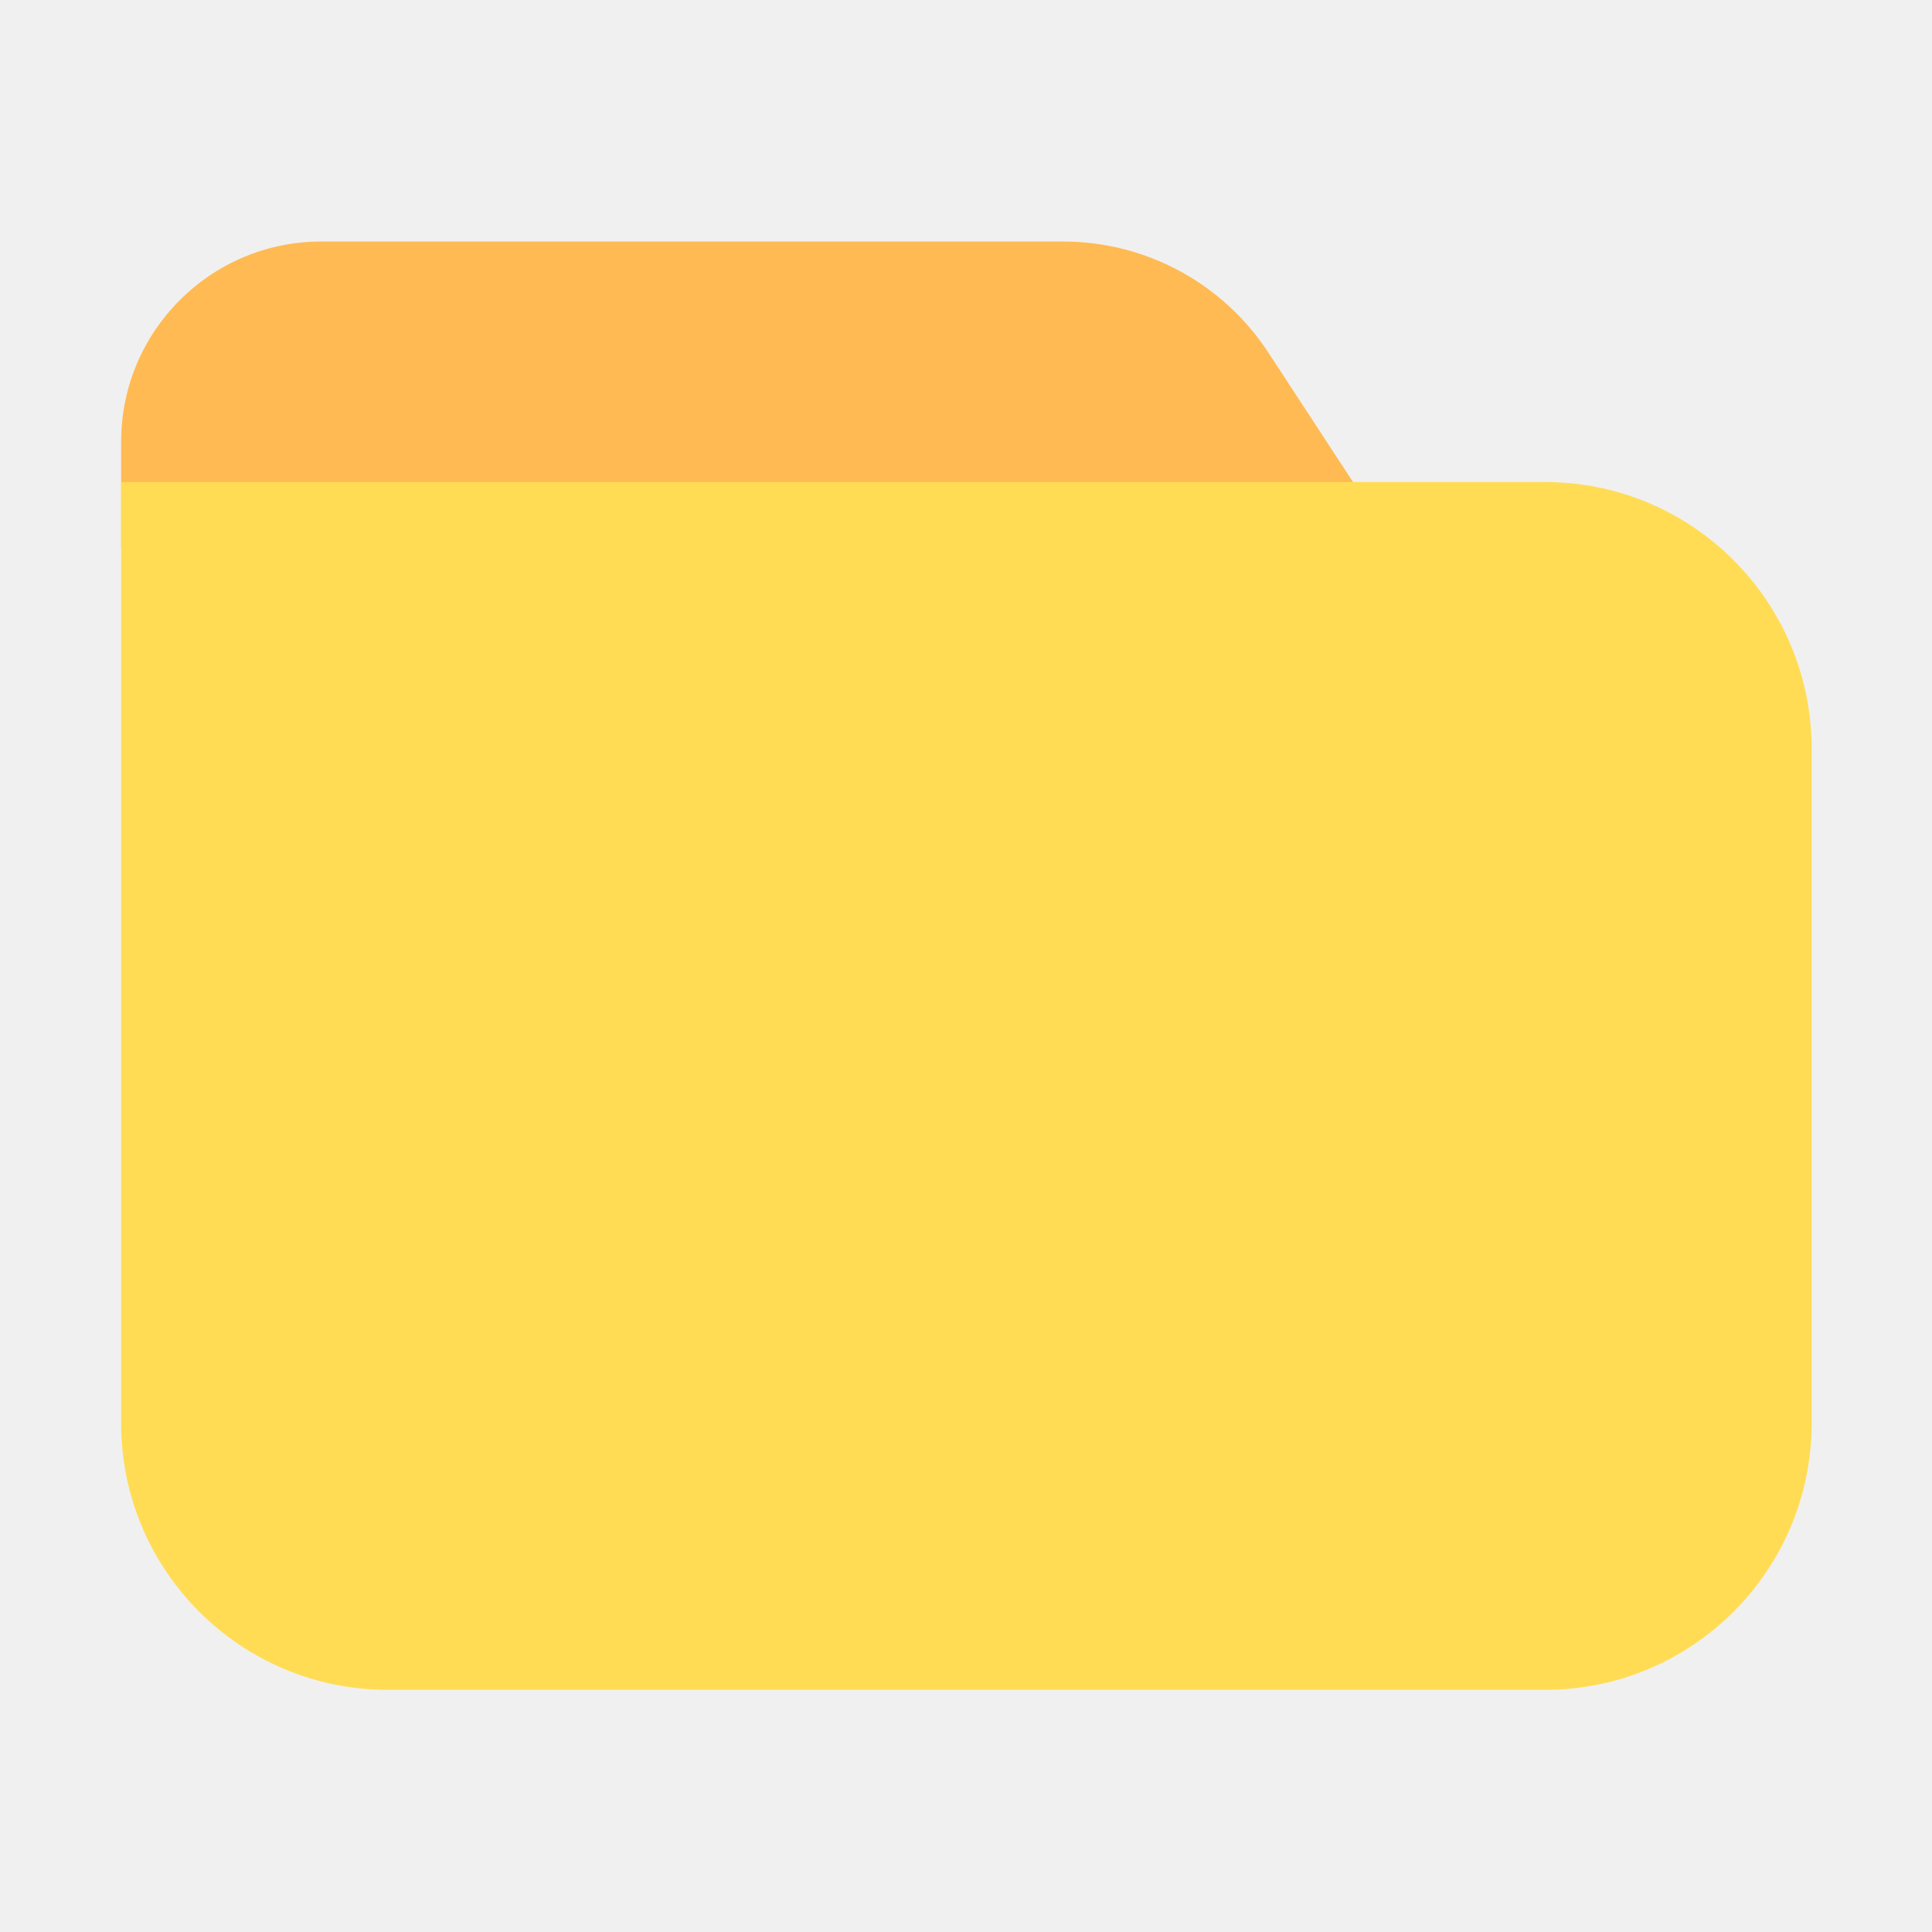
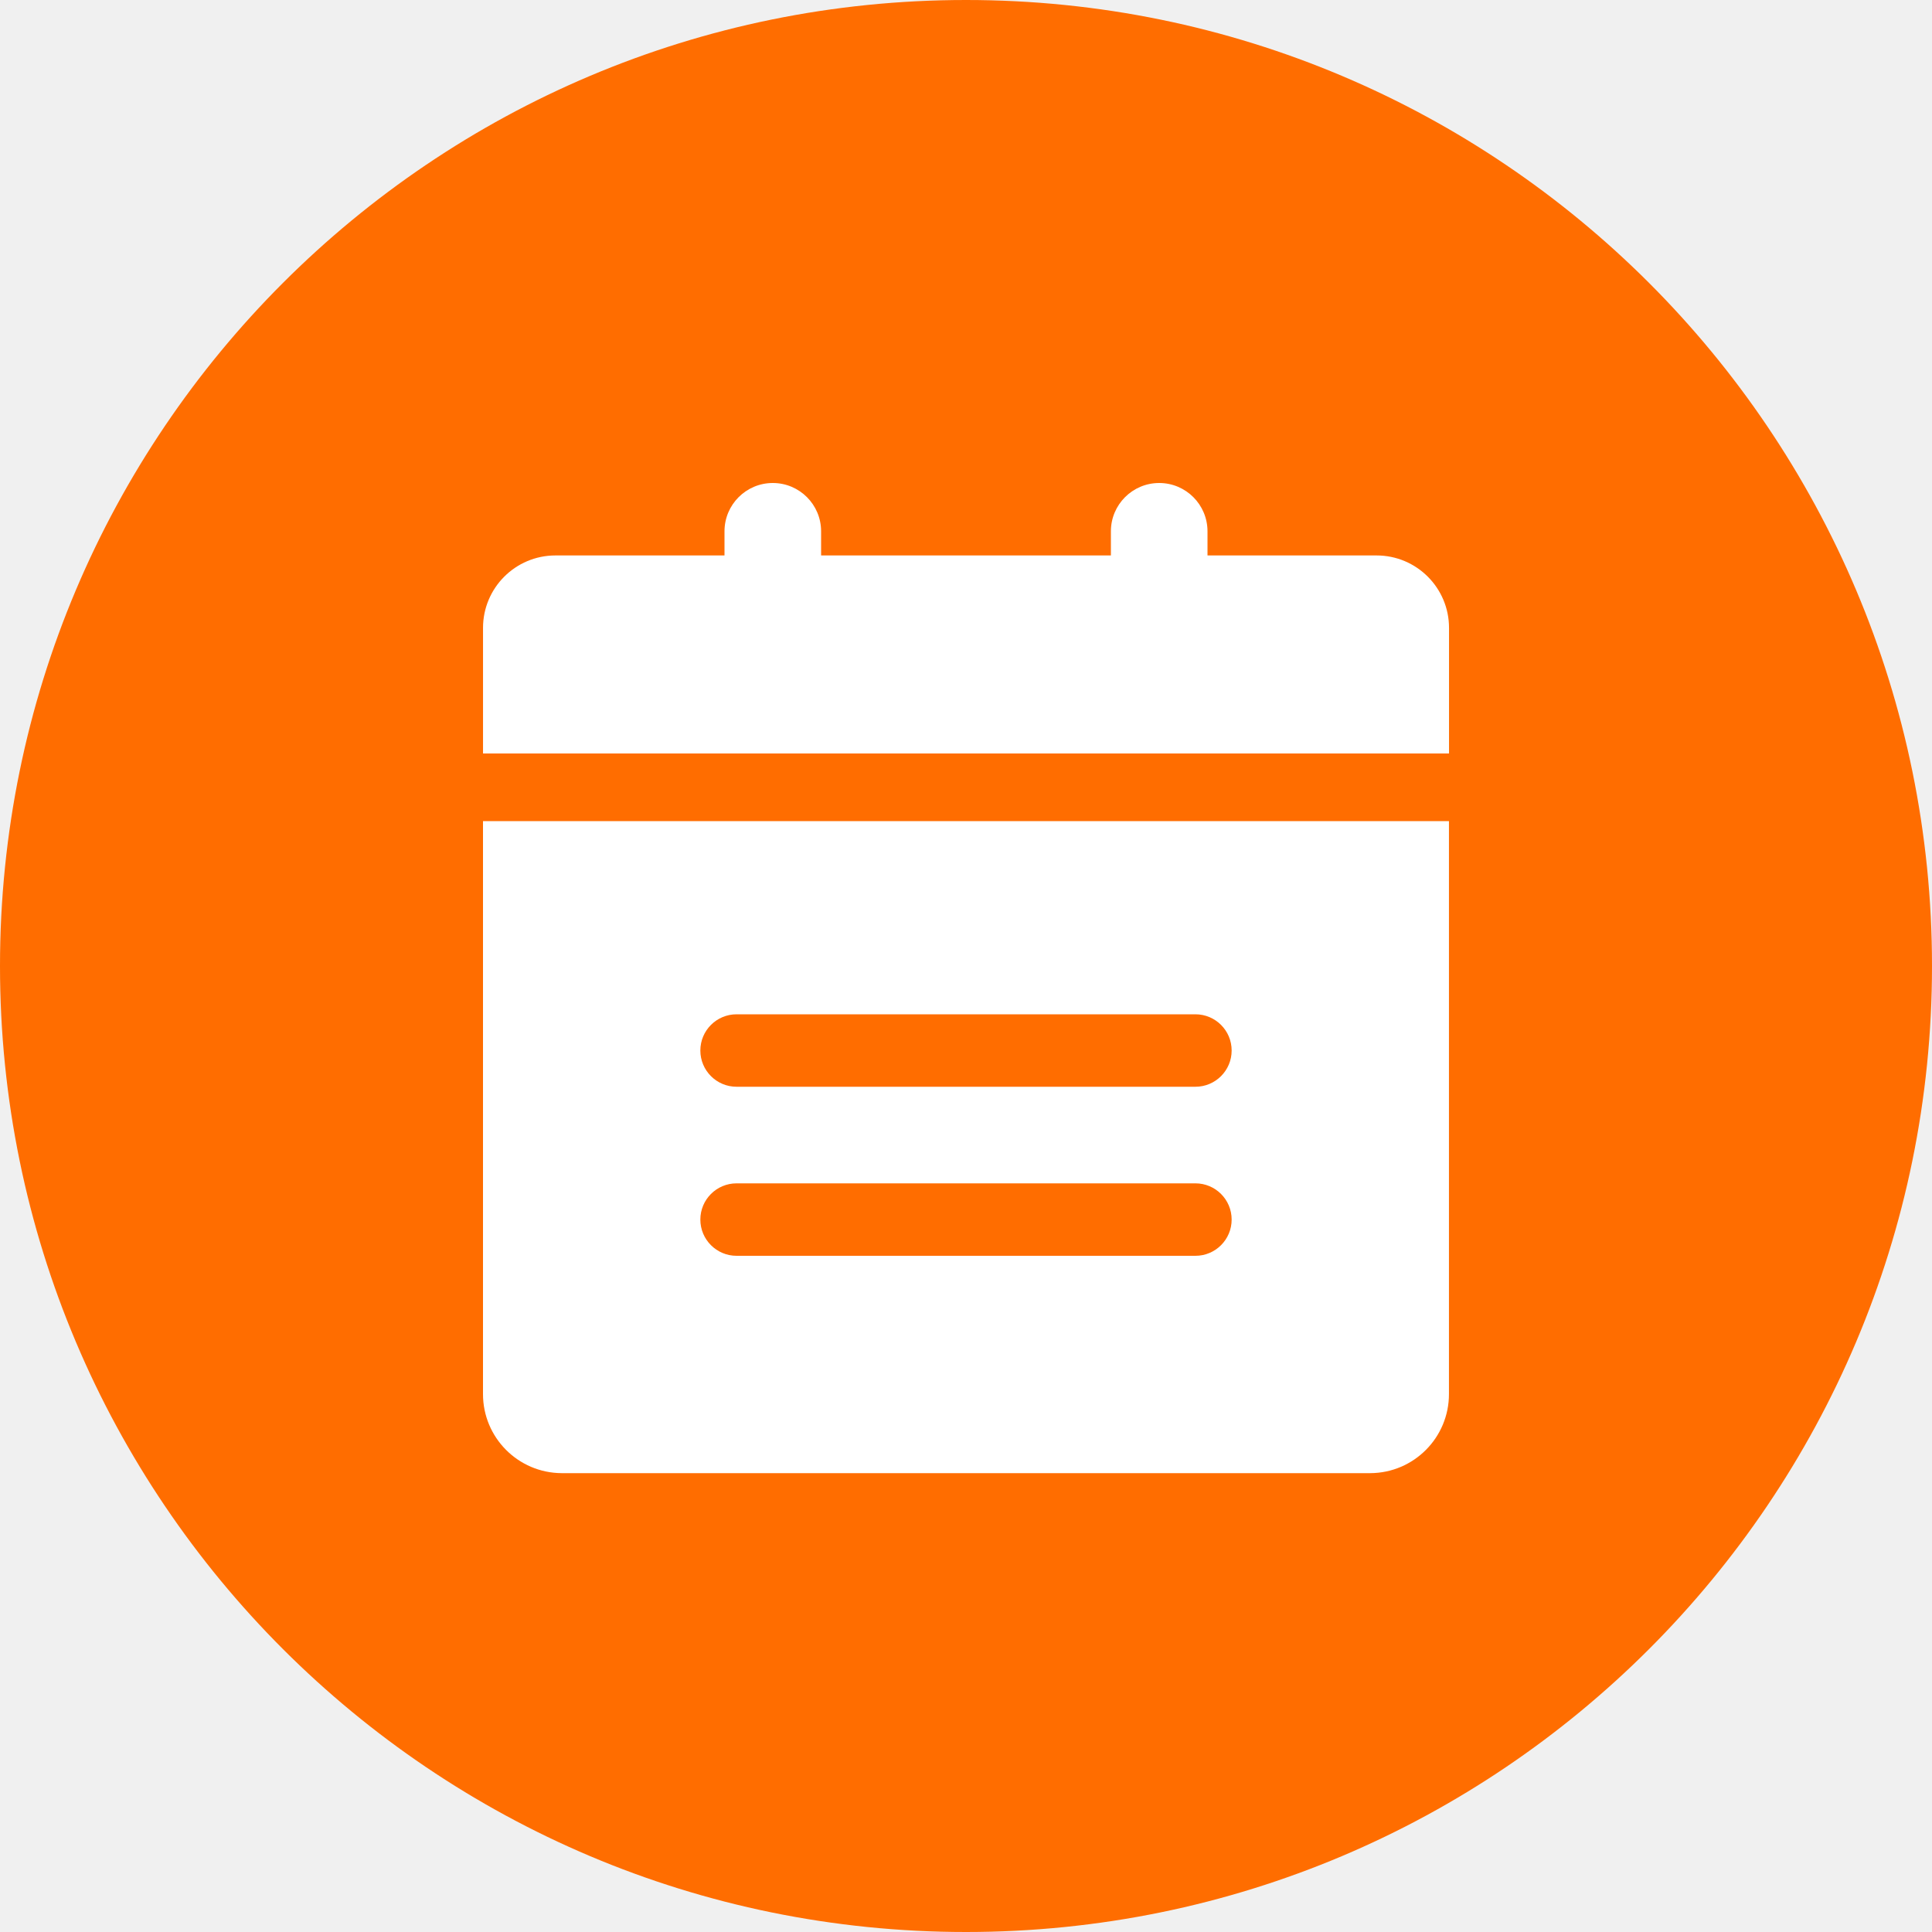
- <svg xmlns="http://www.w3.org/2000/svg" t="1642498699547" class="icon" viewBox="0 0 1024 1024" version="1.1" p-id="11929" width="200" height="200">
-   <path d="M739.82 290.16H64.21V234.1c0-58.59 47.5-106.09 106.09-106.09h393.16c43.85 0 84.74 22.11 108.75 58.81l67.61 103.34z" fill="#FFBA53" p-id="11930" />
-   <path d="M960.19 396.82v357.49c0 78.06-63.28 141.33-141.33 141.33H205.54c-78.06 0-141.33-63.28-141.33-141.33V255.49h754.64c78.06 0 141.34 63.28 141.34 141.33z" fill="#FFDC53" p-id="11931" />
+ <svg xmlns="http://www.w3.org/2000/svg" t="1684562873167" class="icon" viewBox="0 0 1024 1024" version="1.1" p-id="1830" width="200" height="200">
+   <path d="M1024 512c0 282.778-229.222 512-512 512S0 794.778 0 512 229.222 0 512 0s512 229.222 512 512z" fill="#FF6D00" p-id="1831" />
+   <path d="M640 294.4v-12.8a25.6 25.6 0 1 0-51.2 0v12.8H435.2v-12.8a25.6 25.6 0 1 0-51.2 0v12.8h-89.587a38.4 38.4 0 0 0-38.4 38.4v66.56h512V332.8a38.4 38.4 0 0 0-38.4-38.4H640zM256 435.2v303.616A41.894 41.894 0 0 0 297.728 780.8h428.531a41.882 41.882 0 0 0 41.715-41.984V435.2H256z m134.4 102.4h243.2a19.2 19.2 0 0 1 0 38.4h-243.2a19.2 19.2 0 0 1 0-38.4z m0 89.6h243.2a19.2 19.2 0 0 1 0 38.4h-243.2a19.2 19.2 0 0 1 0-38.4z" fill="#FFFFFF" p-id="1832" />
</svg>
